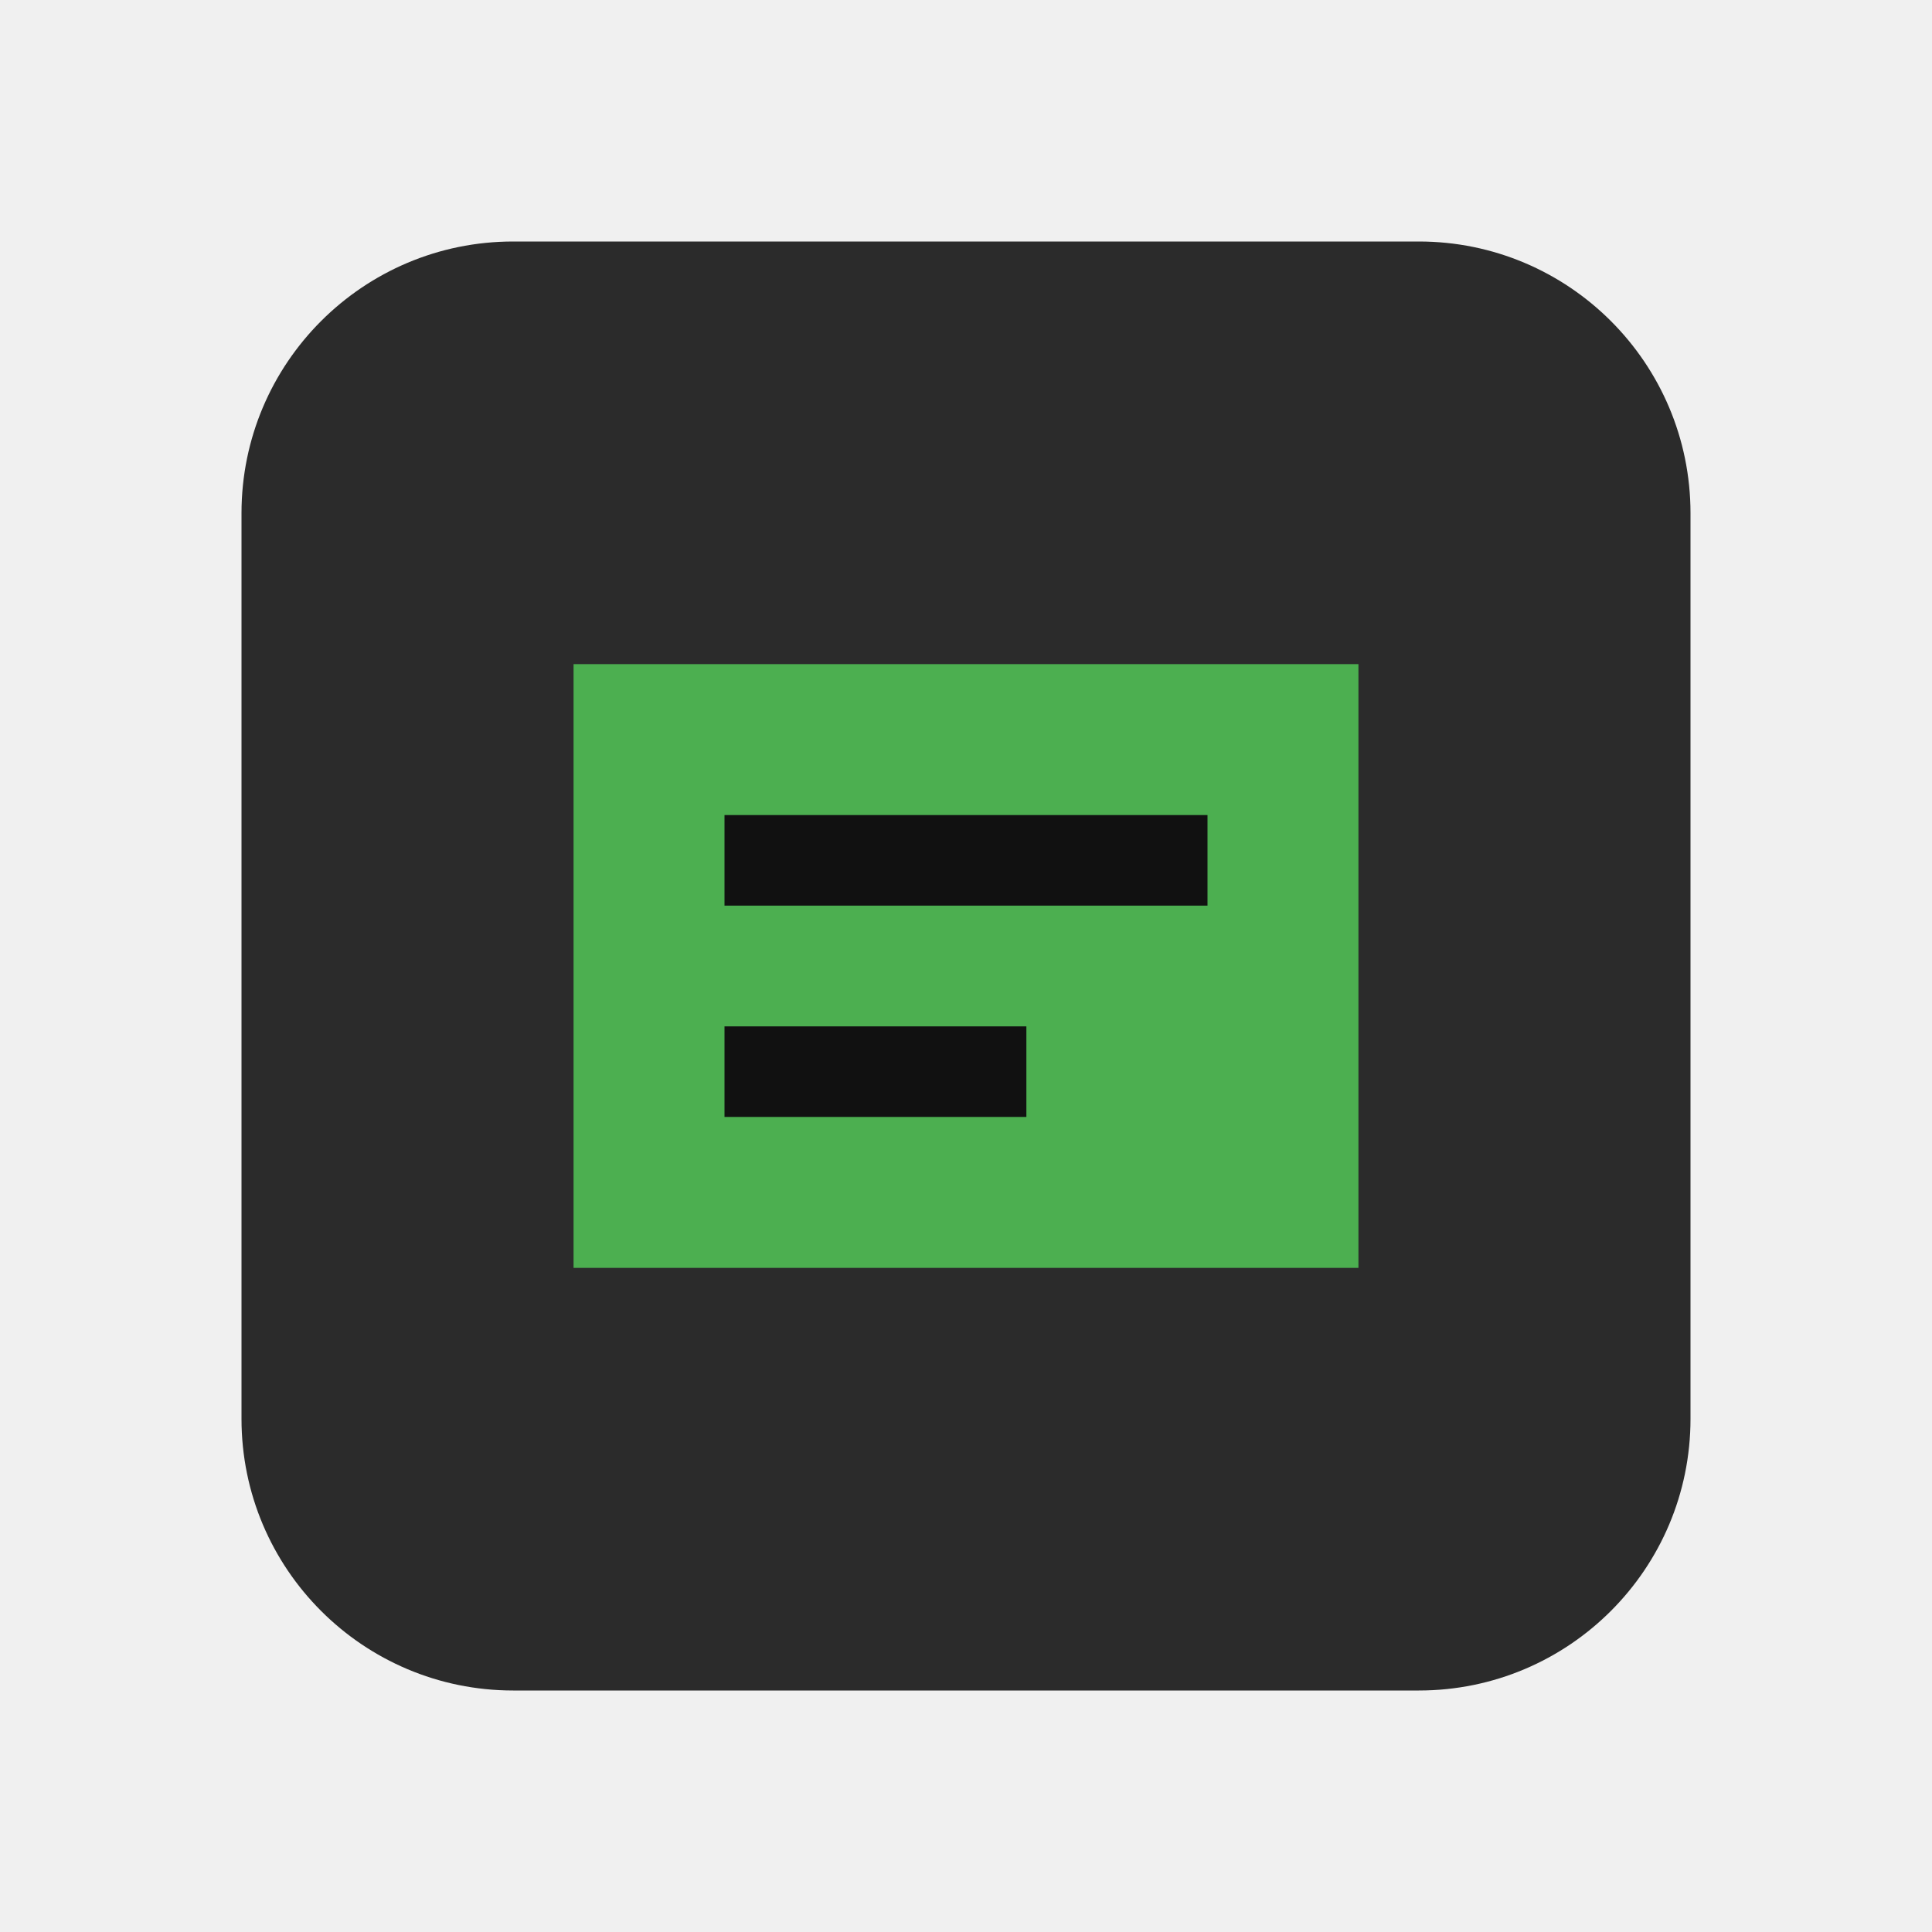
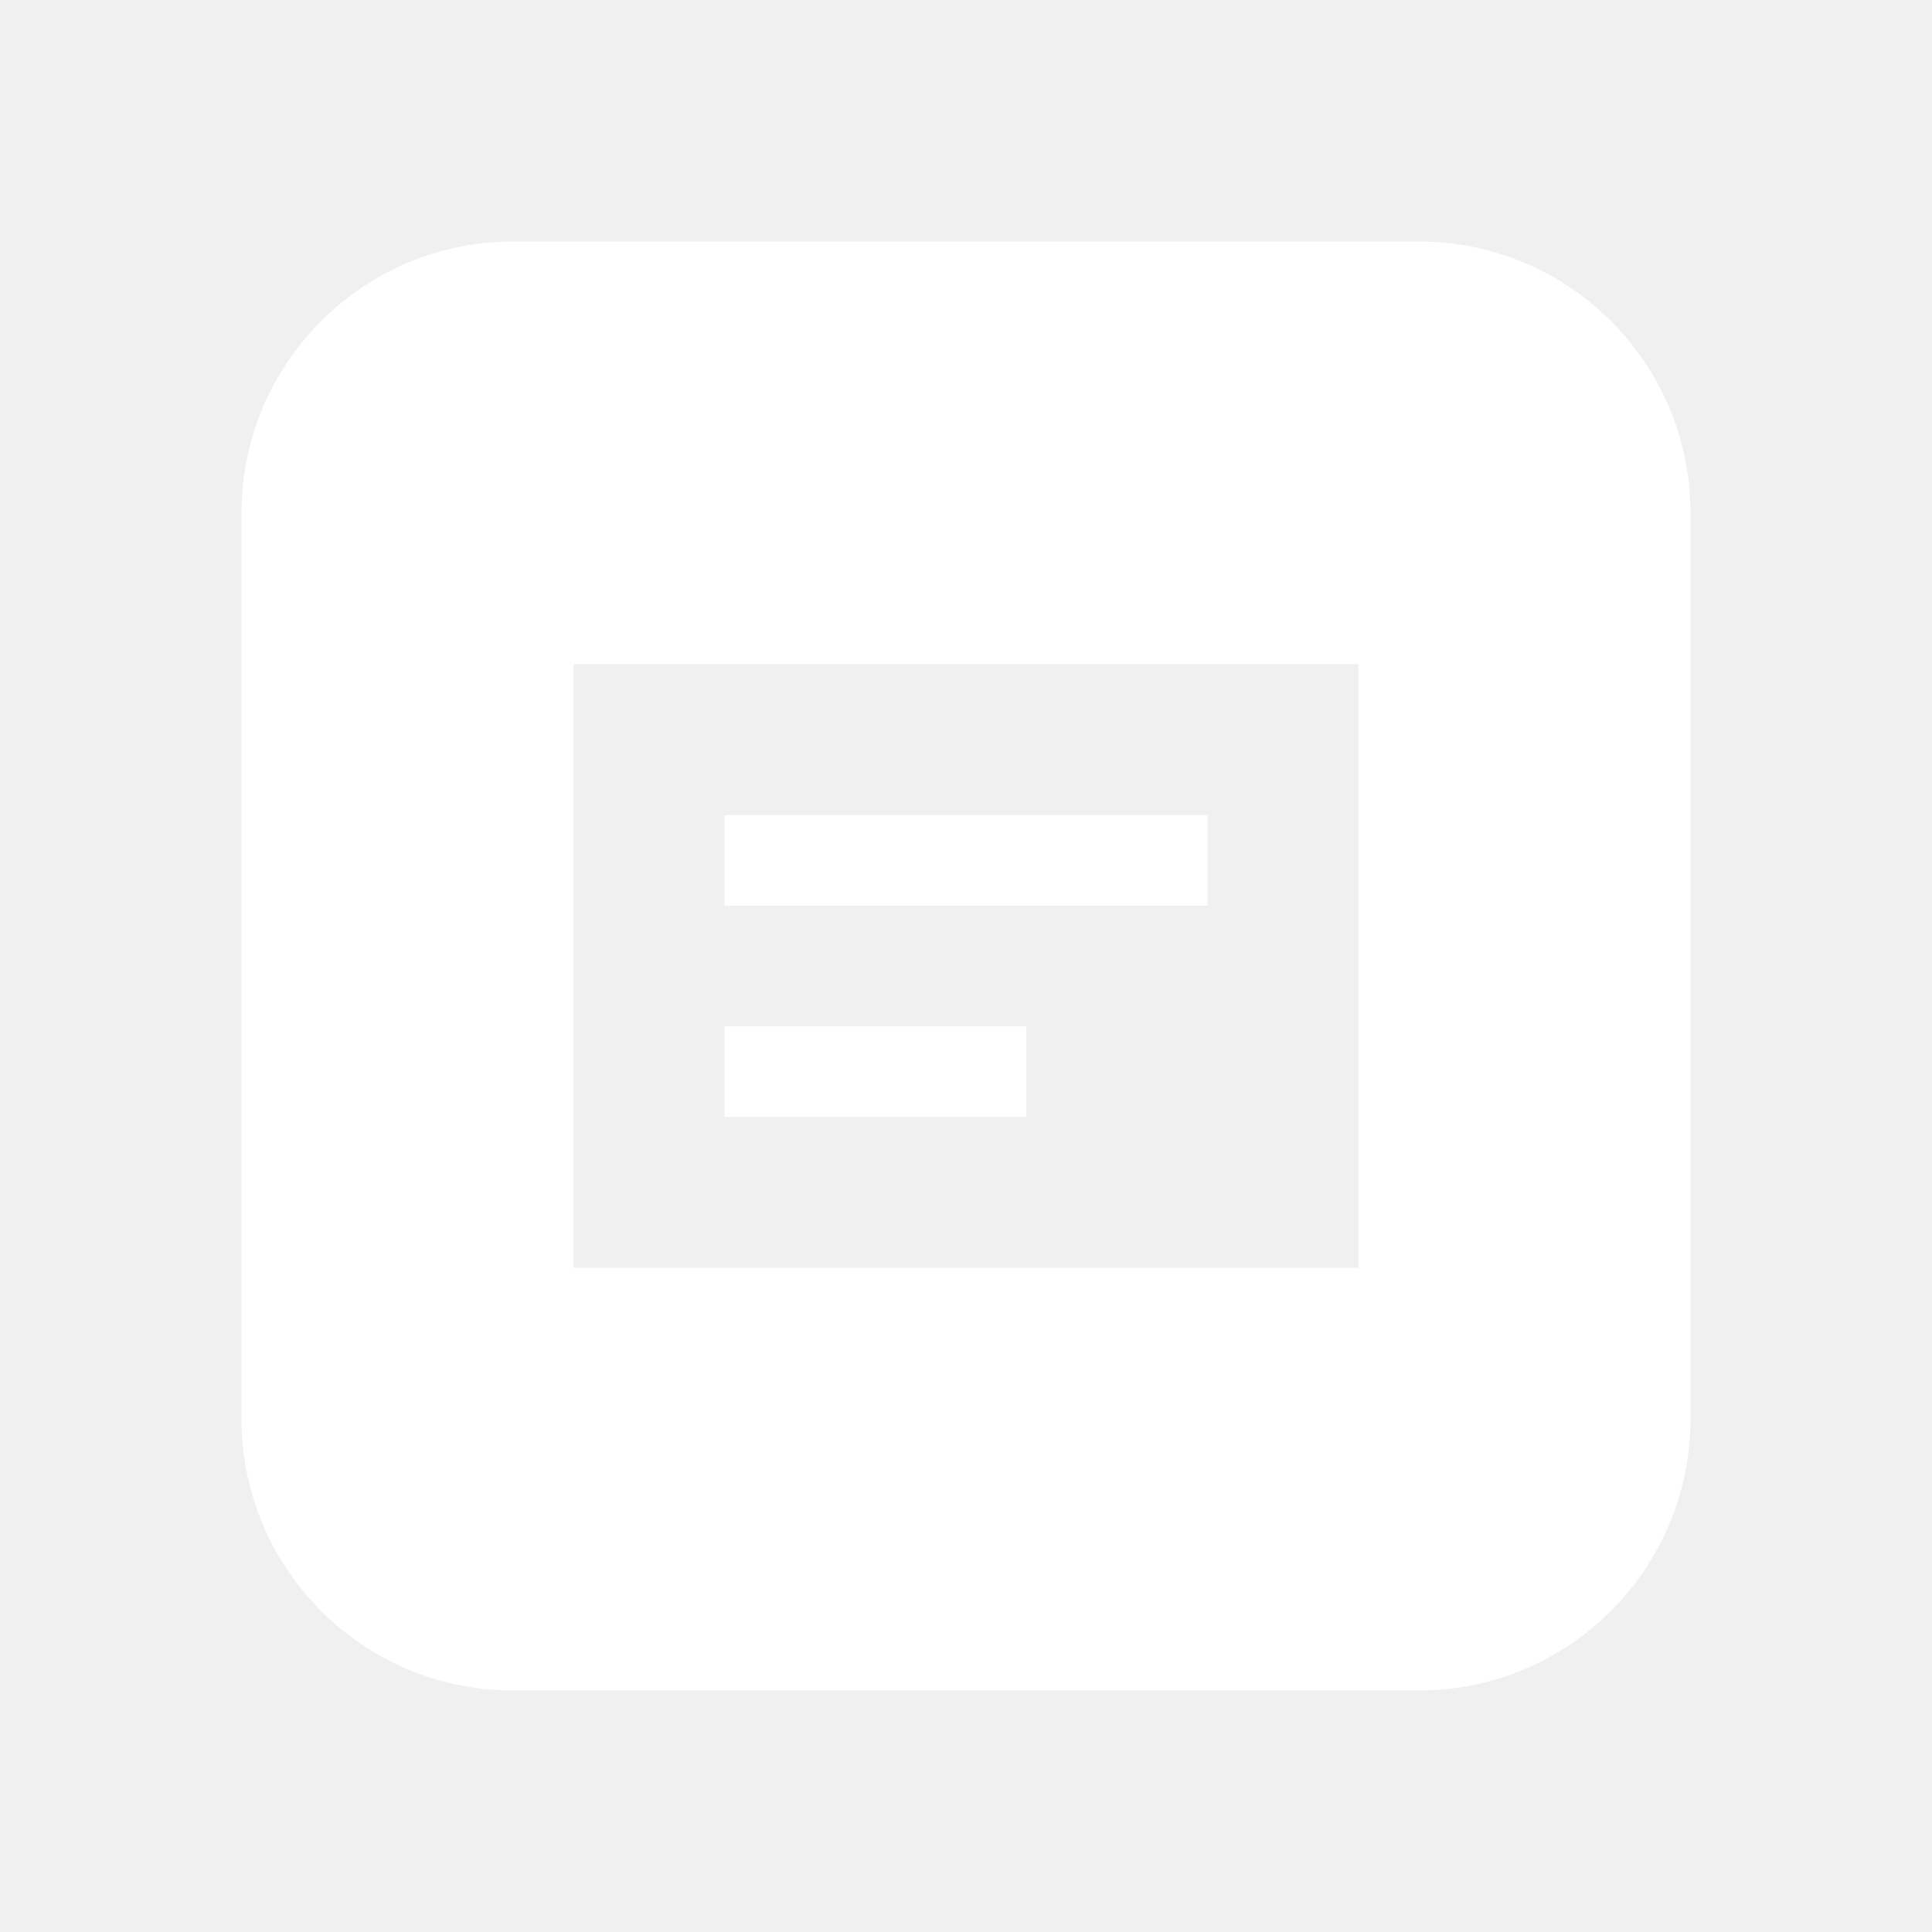
<svg xmlns="http://www.w3.org/2000/svg" width="128" height="128" viewBox="0 0 128 128">
-   <rect x="16" y="16" width="96" height="96" rx="18" fill="#2b2b2b" />
-   <path d="M38 44h52v40H38z" fill="#4caf50" />
-   <path d="M48 54h32v6H48zm0 14h20v6H48z" fill="#111" />
+   <path fill="#FFFFFF" d="M34 16h60c9.941 0 18 8.059 18 18v60c0 9.941-8.059 18-18 18H34c-9.941 0-18-8.059-18-18V34c0-9.941 8.059-18 18-18zm4 28v40h52V44H38zm10 10h32v6H48v-6zm0 14h20v6H48v-6z" />
</svg>
